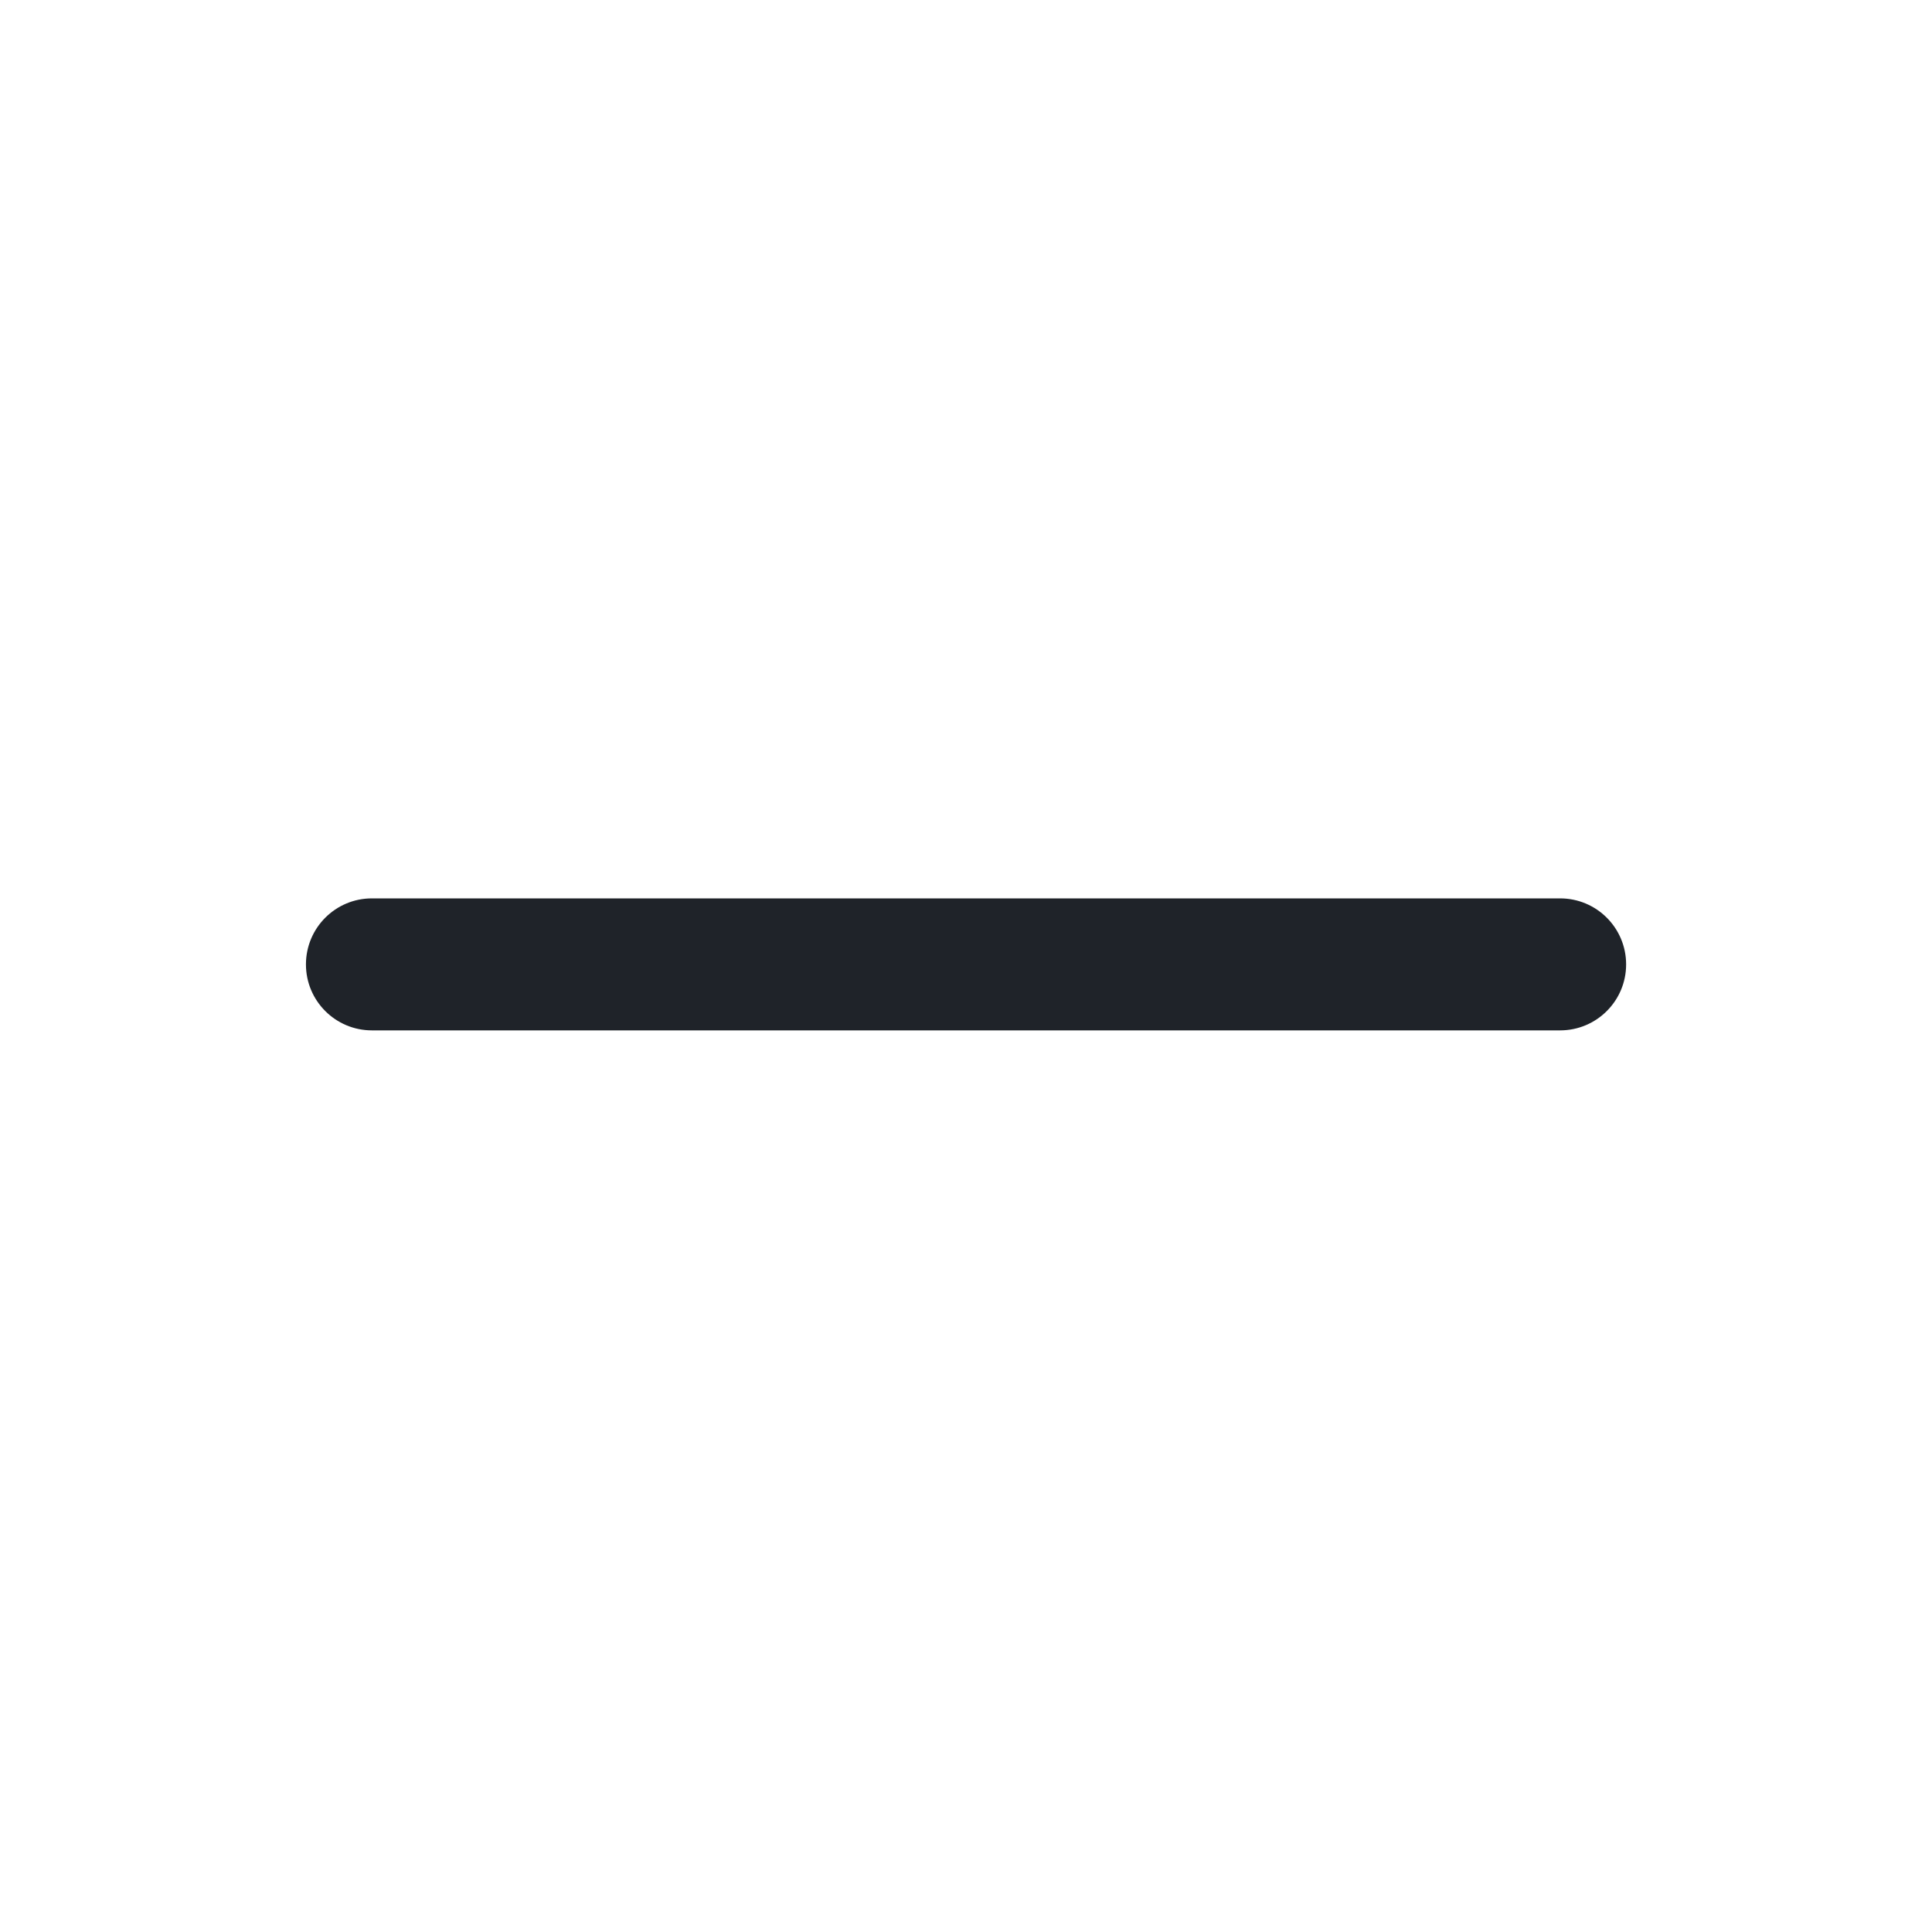
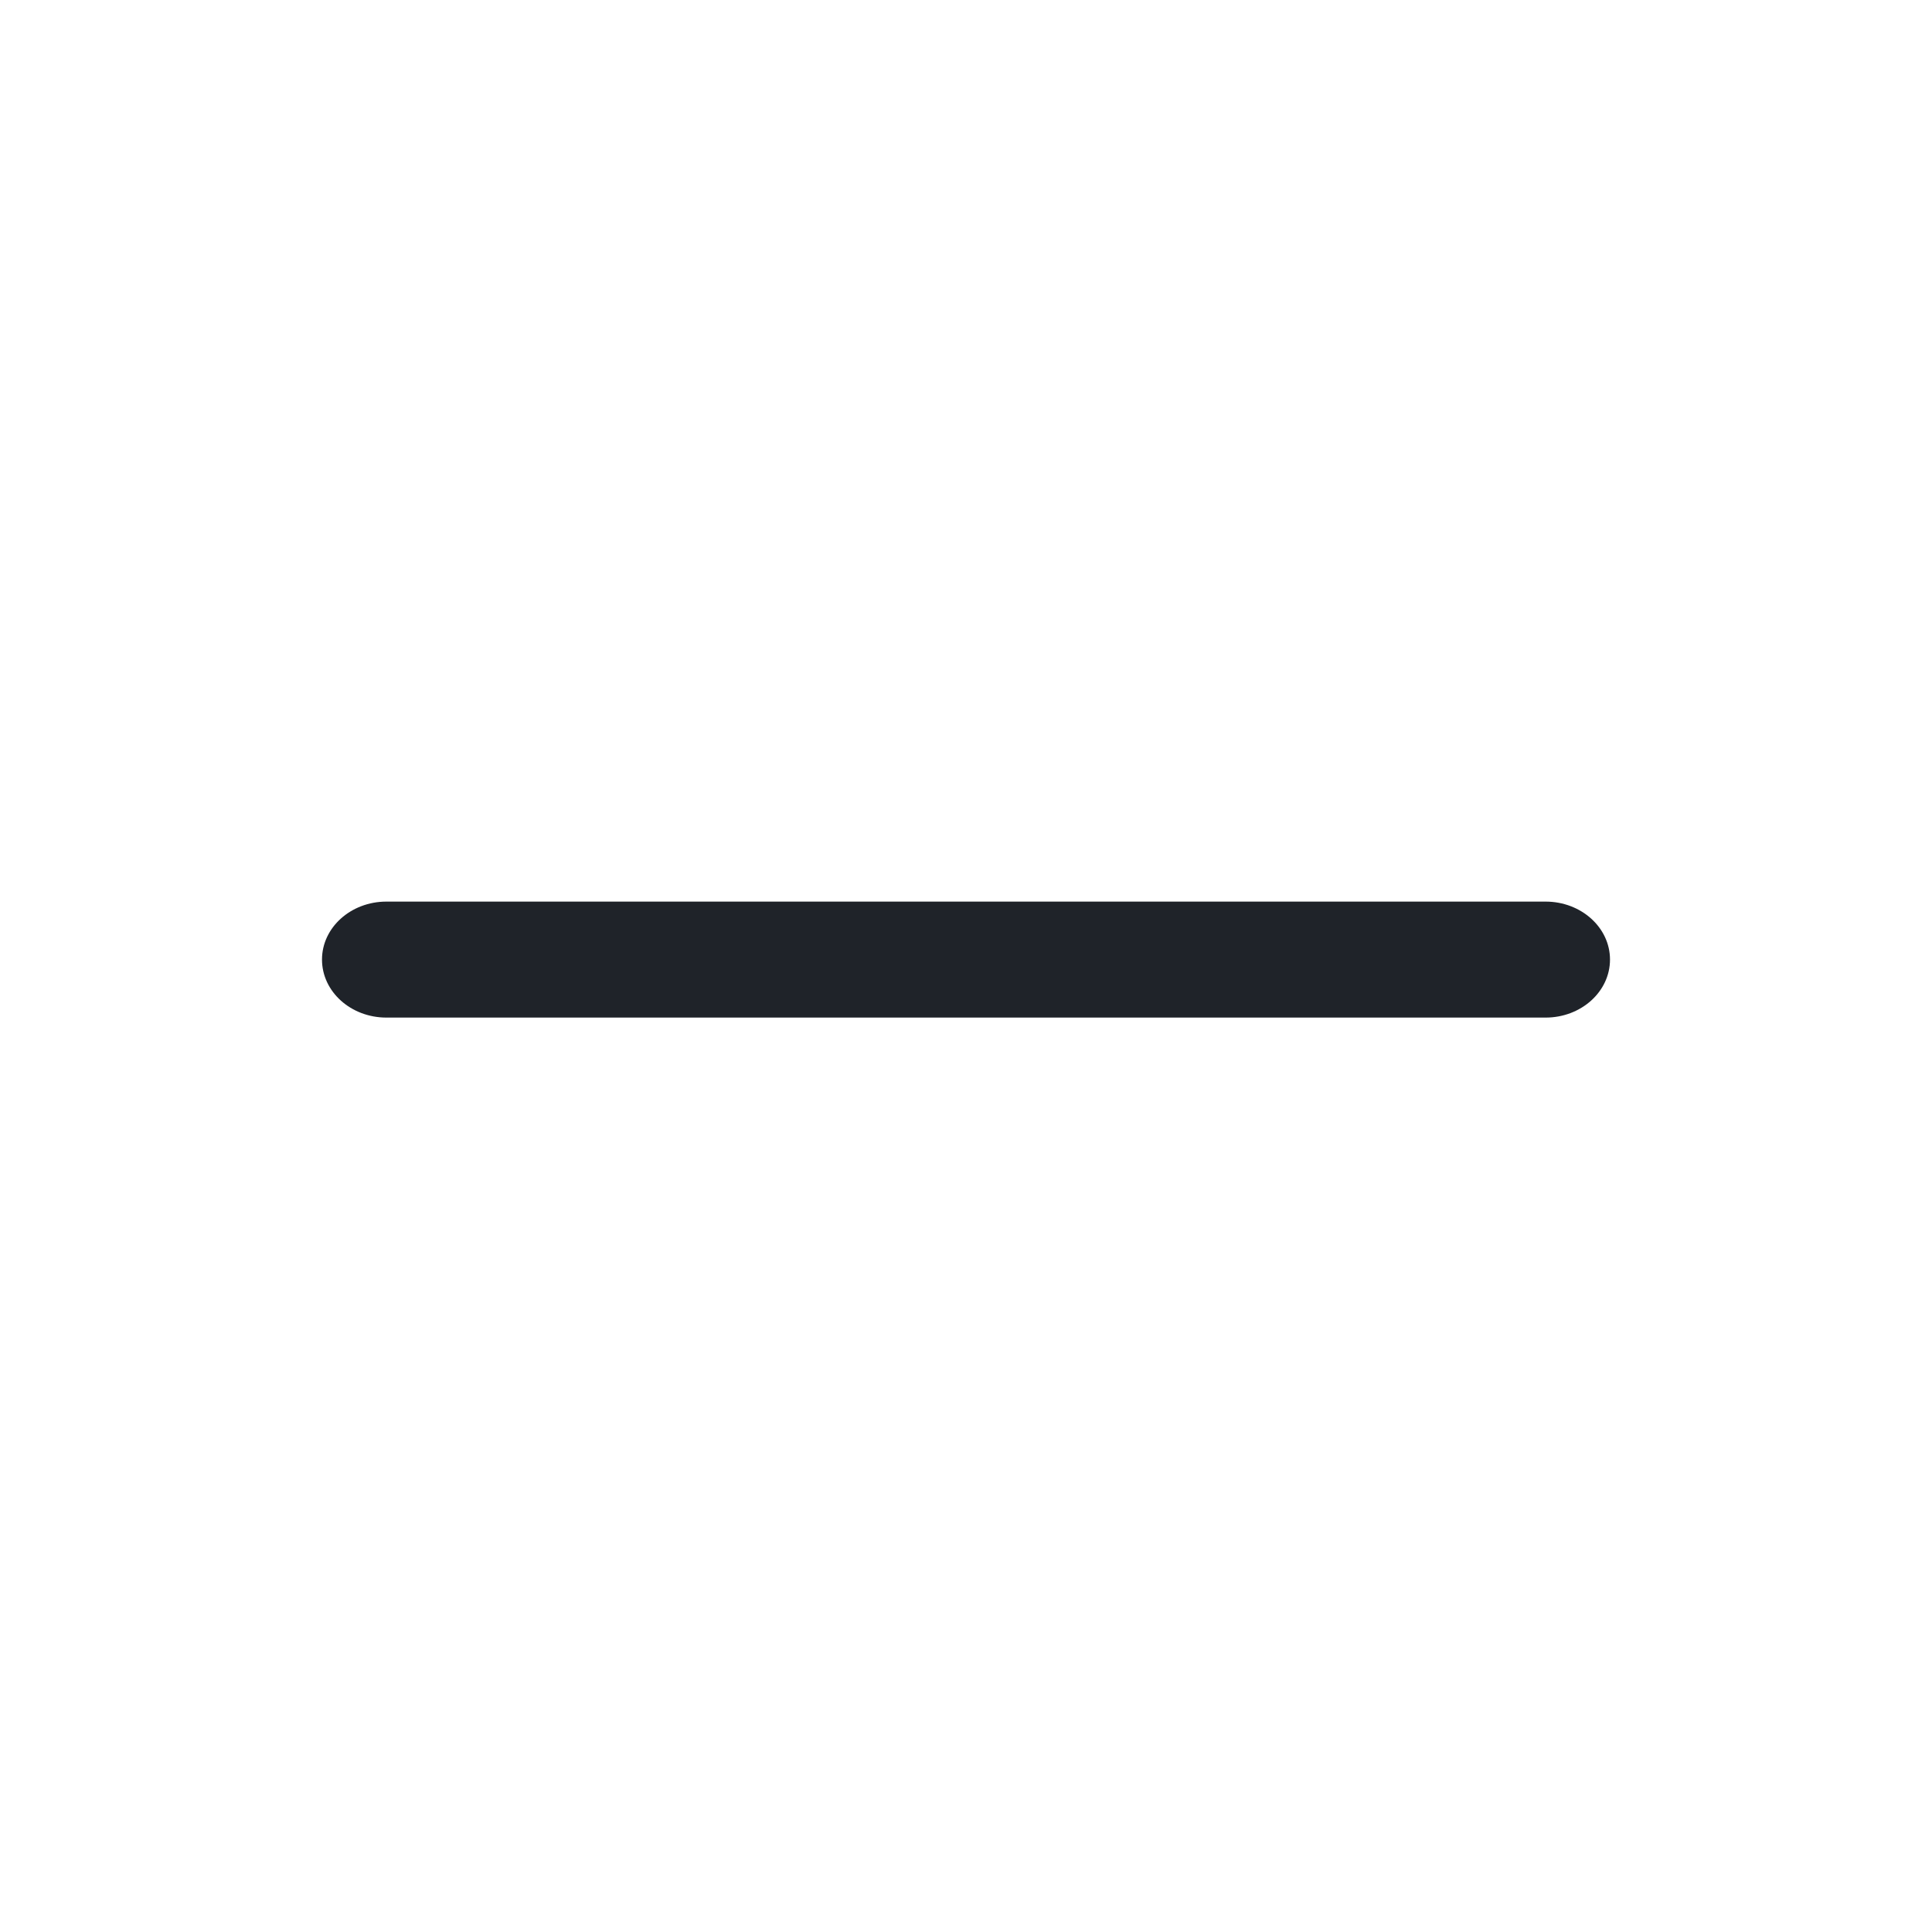
- <svg xmlns="http://www.w3.org/2000/svg" width="28" height="28" viewBox="0 0 28 28" fill="none">
-   <path d="M5.39 13.02C4.862 13.02 4.434 13.448 4.434 13.977C4.434 14.505 4.862 14.933 5.39 14.933H22.61C23.139 14.933 23.567 14.505 23.567 13.977C23.567 13.448 23.139 13.02 22.61 13.02H5.39Z" fill="#1F2329" />
+ <svg xmlns="http://www.w3.org/2000/svg" width="30" height="30" viewBox="0 0 30 30" fill="none">
+   <path d="M6 14C5.448 14 5 14.403 5 14.9C5 15.398 5.448 15.801 6 15.801H24C24.552 15.801 25 15.398 25 14.9C25 14.403 24.552 14 24 14H6Z" fill="#1F2329" />
</svg>
